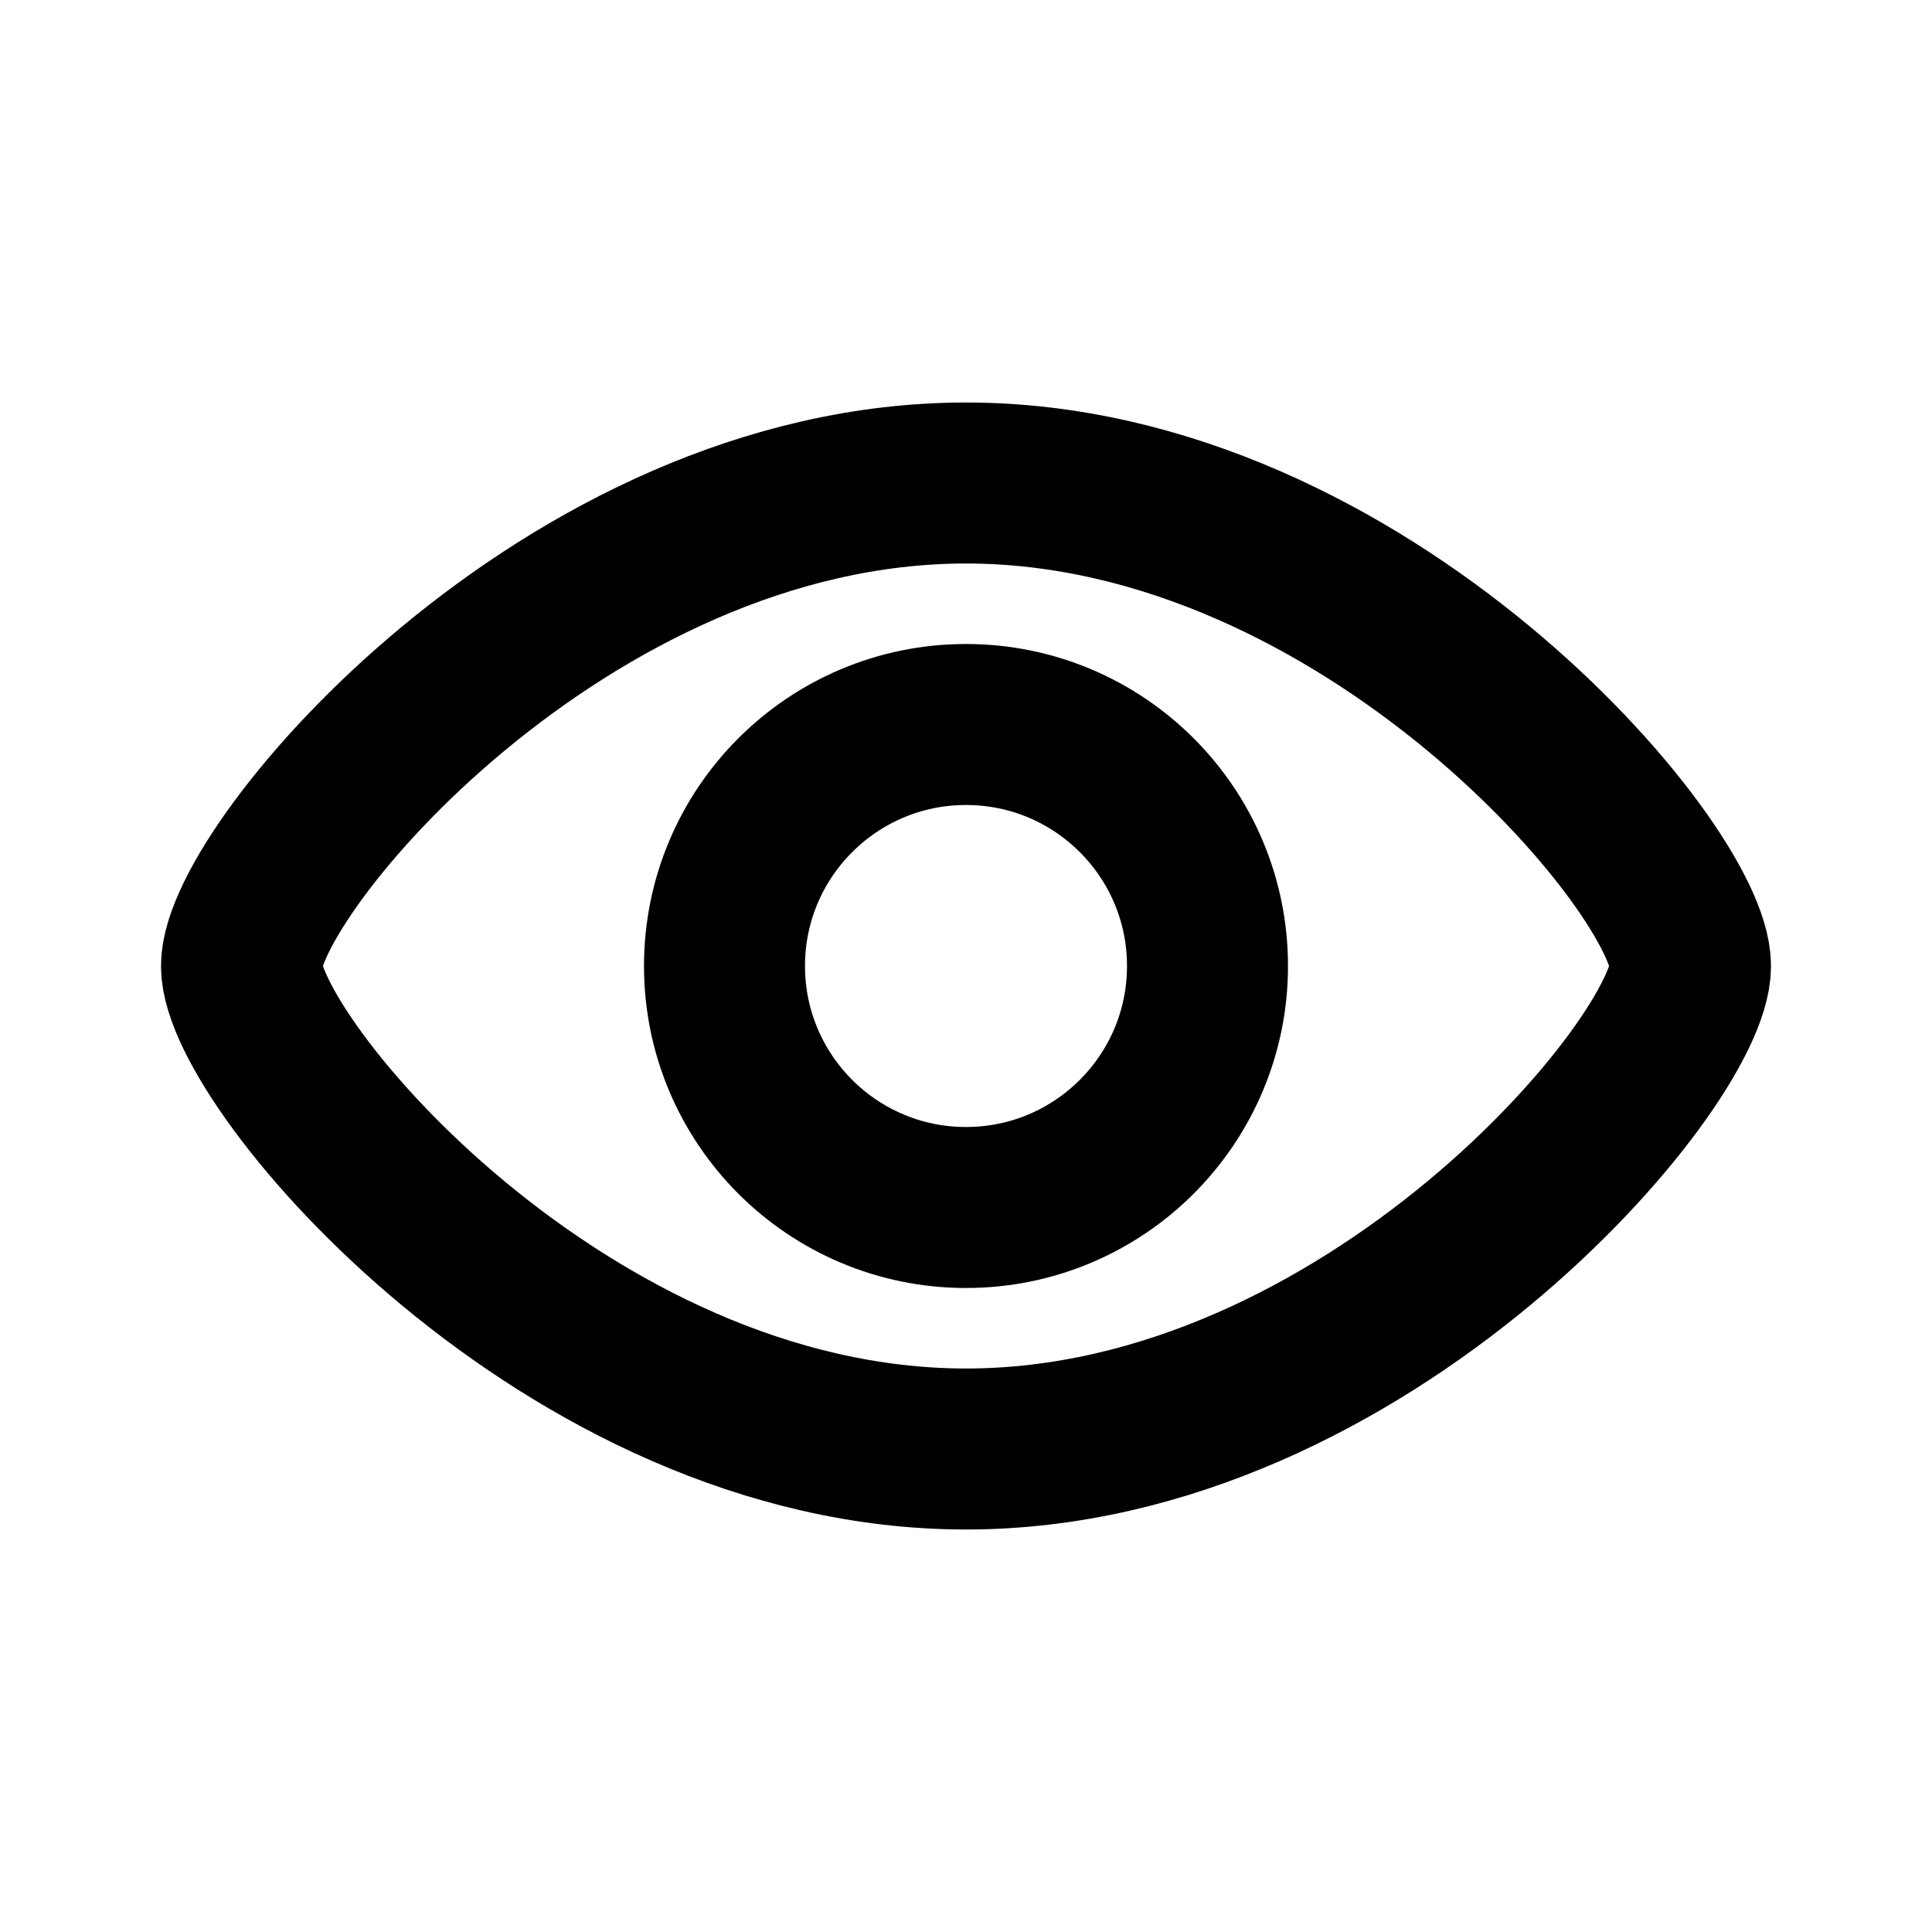
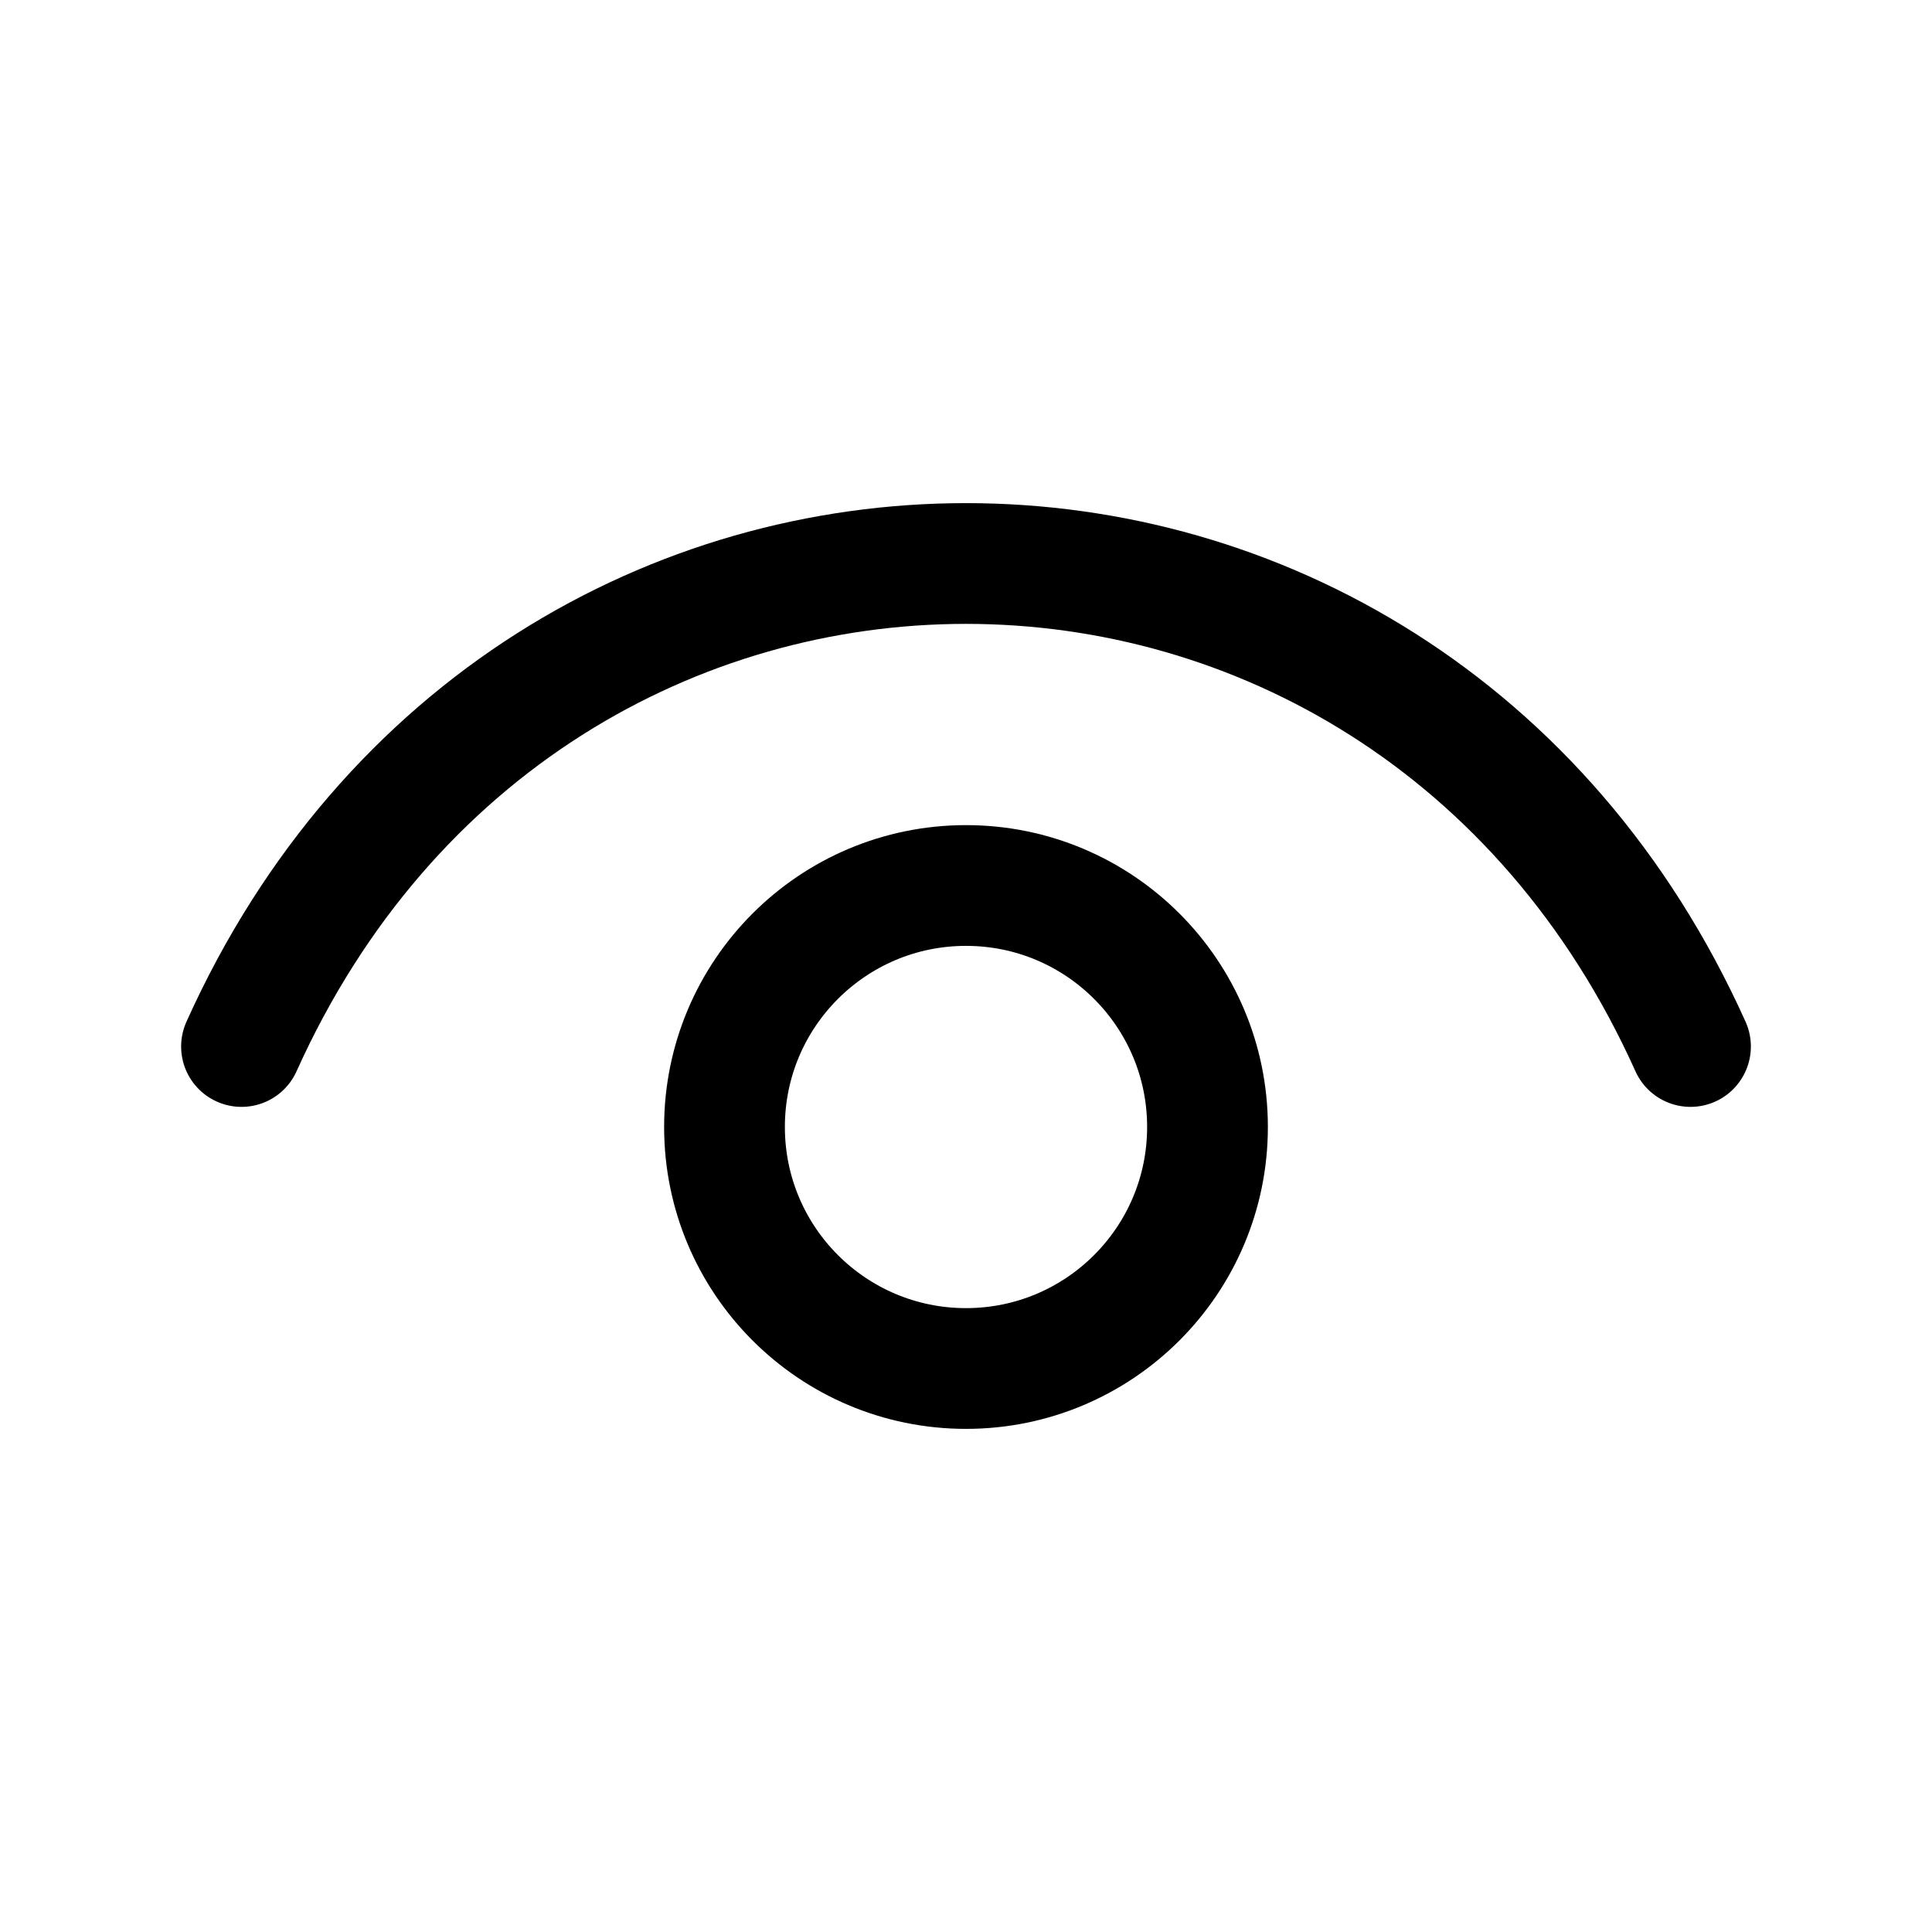
- <svg xmlns="http://www.w3.org/2000/svg" aria-hidden="true" width="24" height="24" fill="none" viewBox="0 0 24 24">
-   <path stroke="currentColor" stroke-width="2" d="M21 12c0 1.2-4.03 6-9 6s-9-4.8-9-6c0-1.2 4.03-6 9-6s9 4.8 9 6Z" />
-   <path stroke="currentColor" stroke-width="2" d="M15 12a3 3 0 1 1-6 0 3 3 0 0 1 6 0Z" />
+ <svg xmlns="http://www.w3.org/2000/svg" width="24px" height="24px" viewBox="0 0 24 24" fill="none" color="currentColor">
+   <path d="M3 13C6.6 5 17.4 5 21 13" stroke="currentColor" stroke-width="1.5" stroke-linecap="round" stroke-linejoin="round" />
+   <path d="M12 17C10.343 17 9 15.657 9 14C9 12.343 10.343 11 12 11C13.657 11 15 12.343 15 14C15 15.657 13.657 17 12 17Z" stroke="currentColor" stroke-width="1.5" stroke-linecap="round" stroke-linejoin="round" />
</svg>
